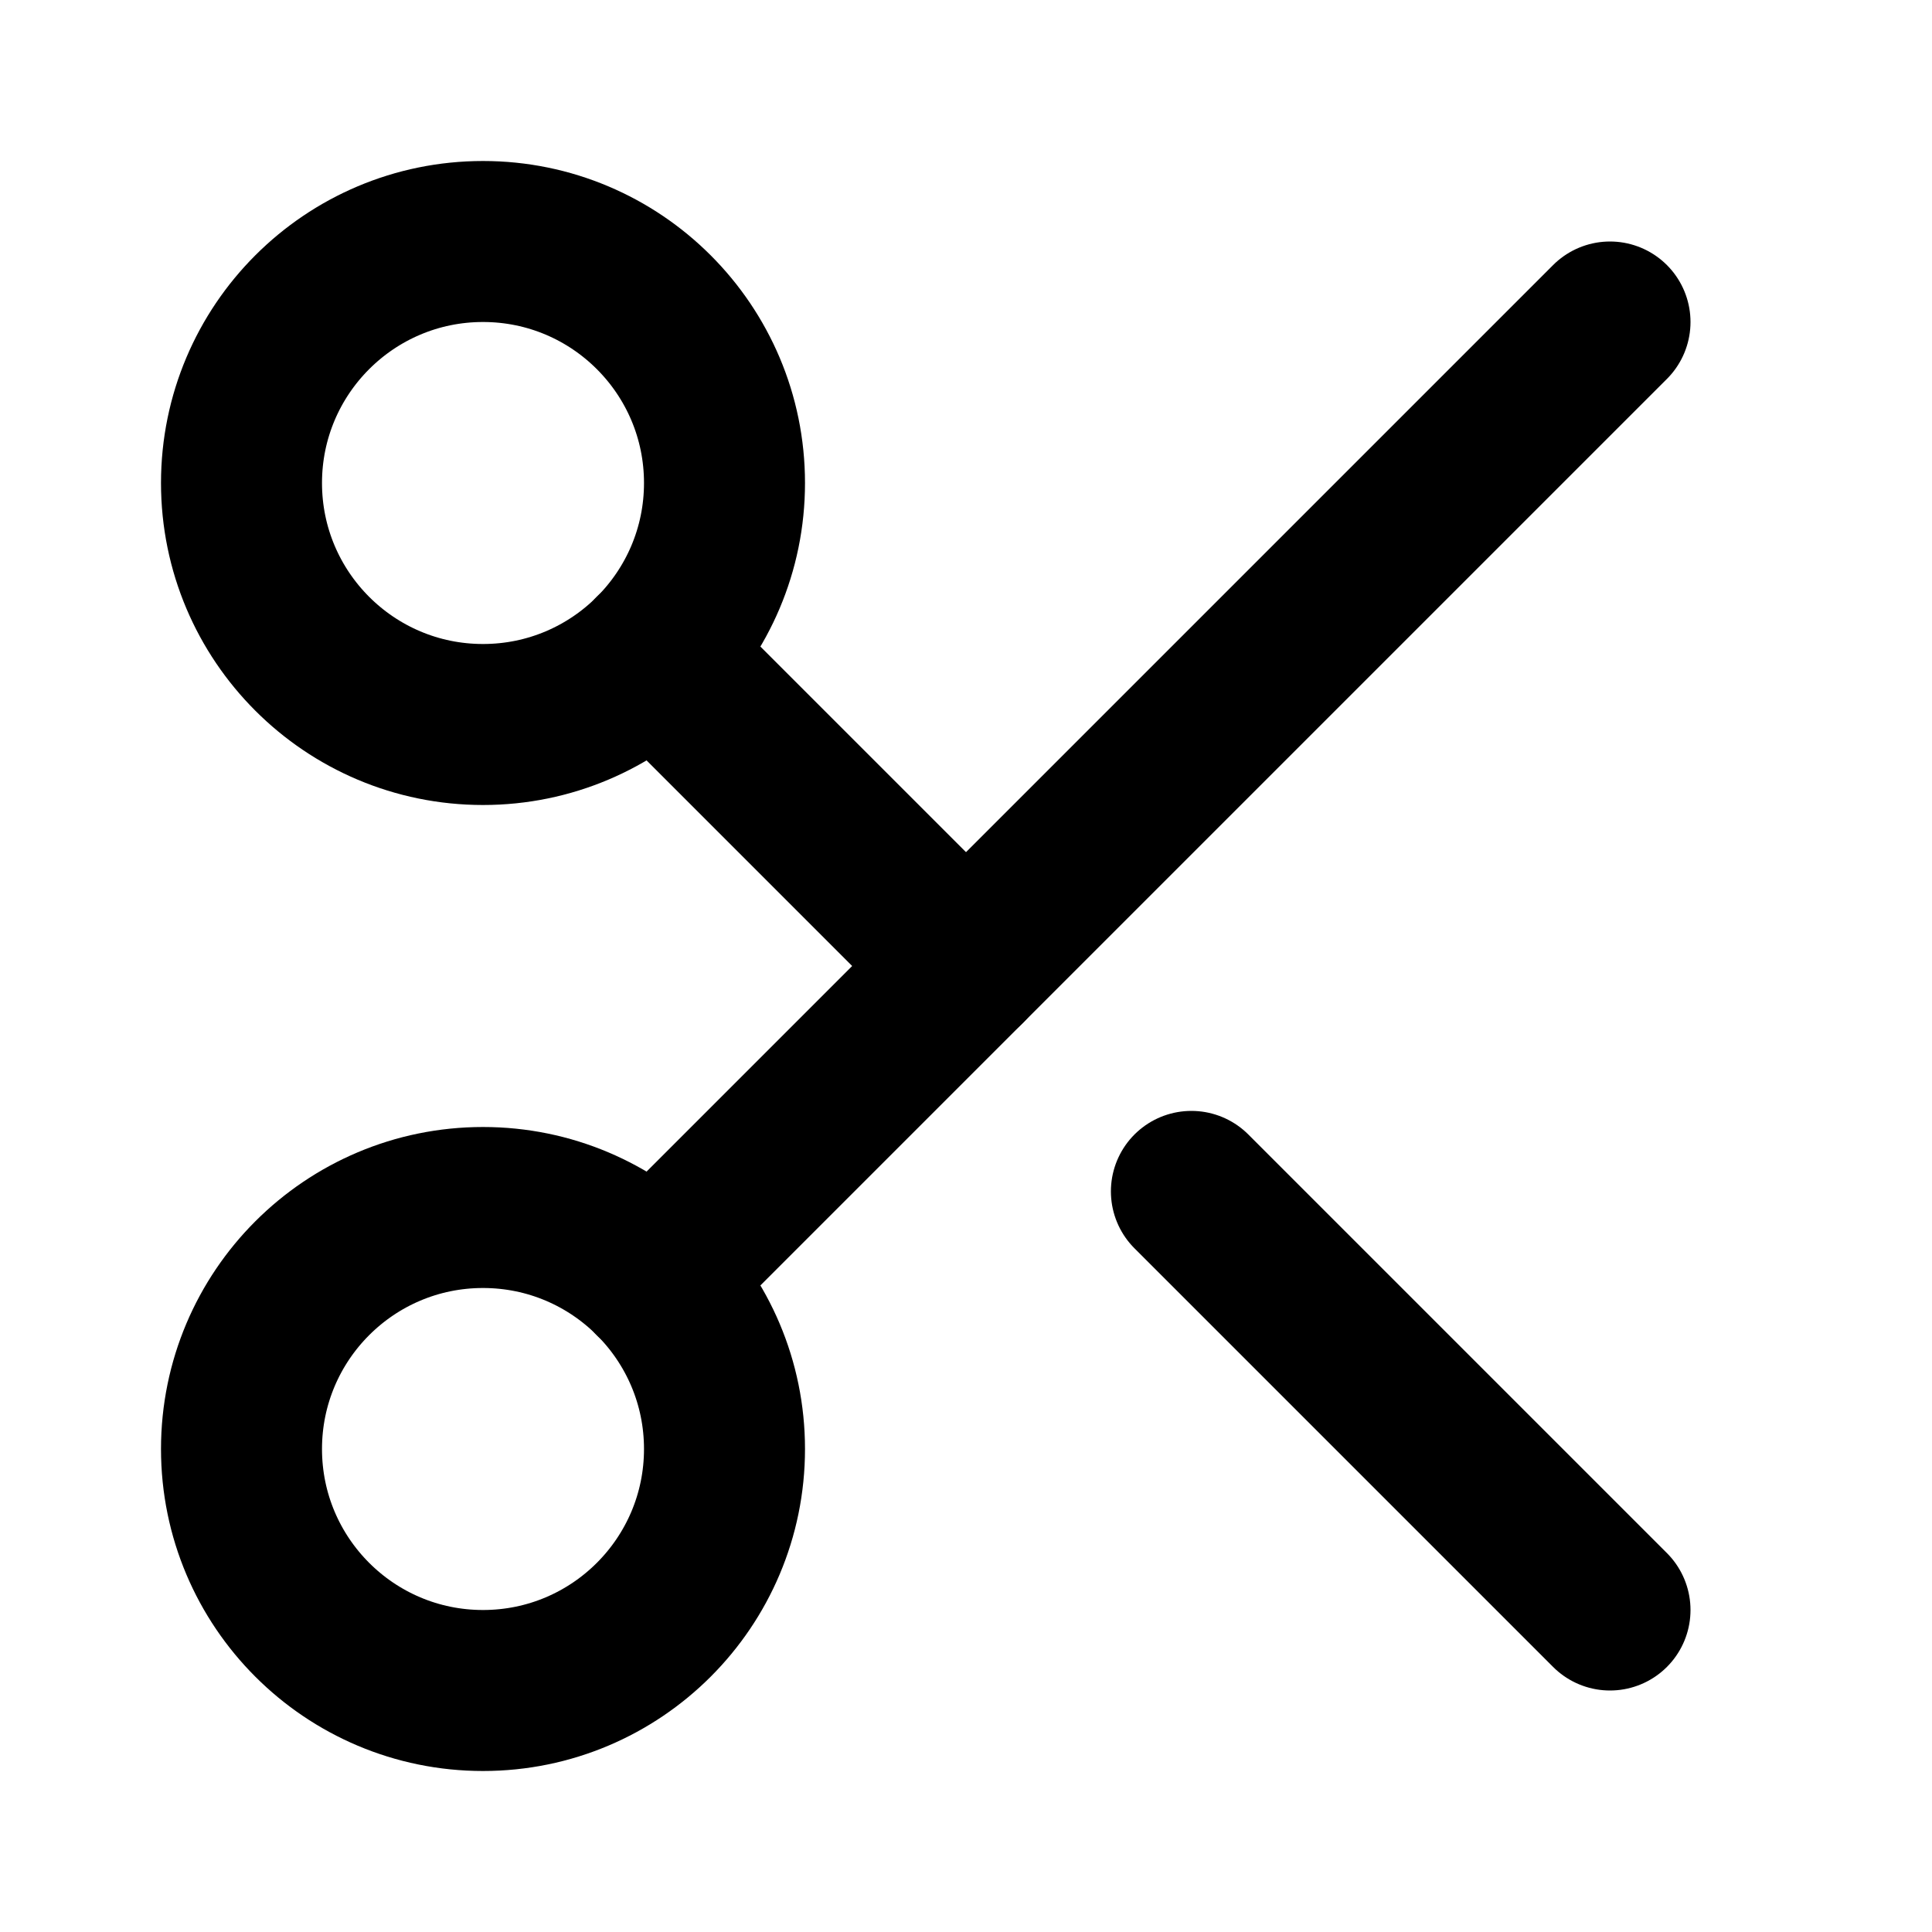
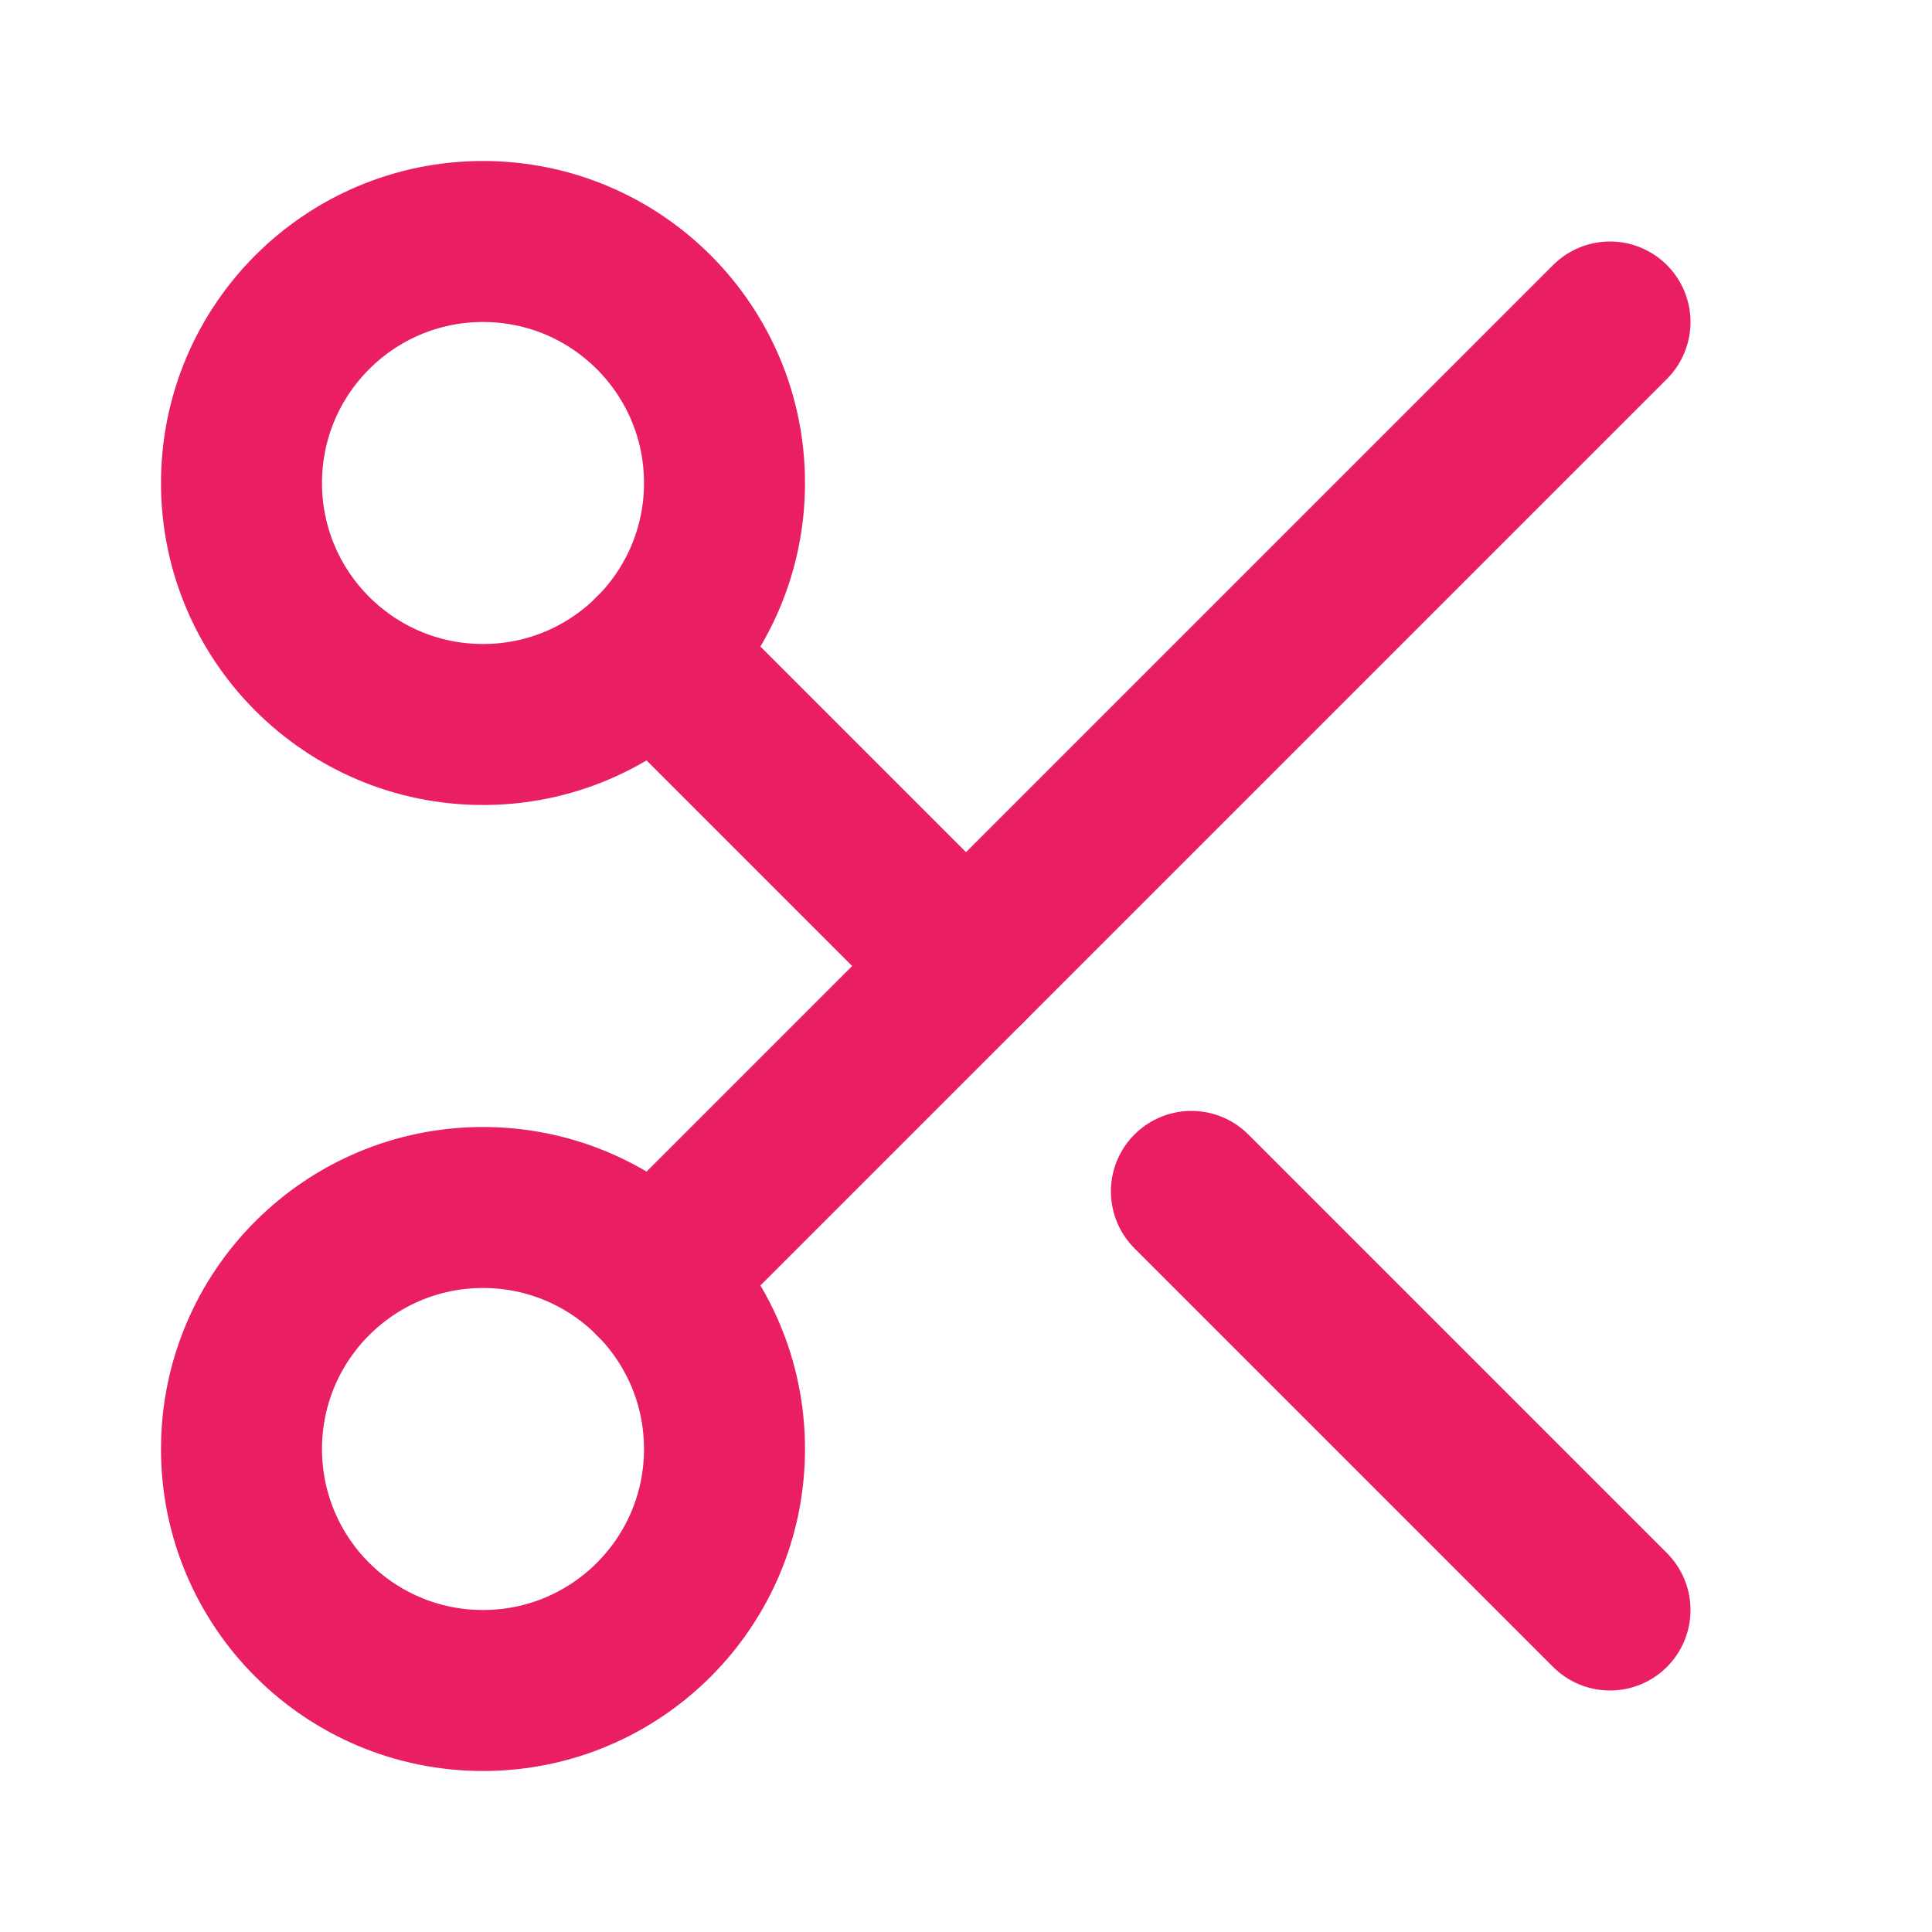
- <svg xmlns="http://www.w3.org/2000/svg" class="lucide lucide-scissors" width="24" height="24" viewBox="0 0 24 24" fill="none" stroke="currentColor" stroke-width="2" stroke-linecap="round" stroke-linejoin="round">
+ <svg xmlns="http://www.w3.org/2000/svg" class="lucide lucide-scissors" width="24" height="24" viewBox="0 0 24 24" fill="none" stroke="#E91E63" stroke-width="2" stroke-linecap="round" stroke-linejoin="round">
  <circle cx="6" cy="6" r="3" />
  <path d="M8.12 8.12 12 12" />
  <path d="M20 4 8.12 15.88" />
  <circle cx="6" cy="18" r="3" />
  <path d="M14.8 14.8 20 20" />
</svg>
